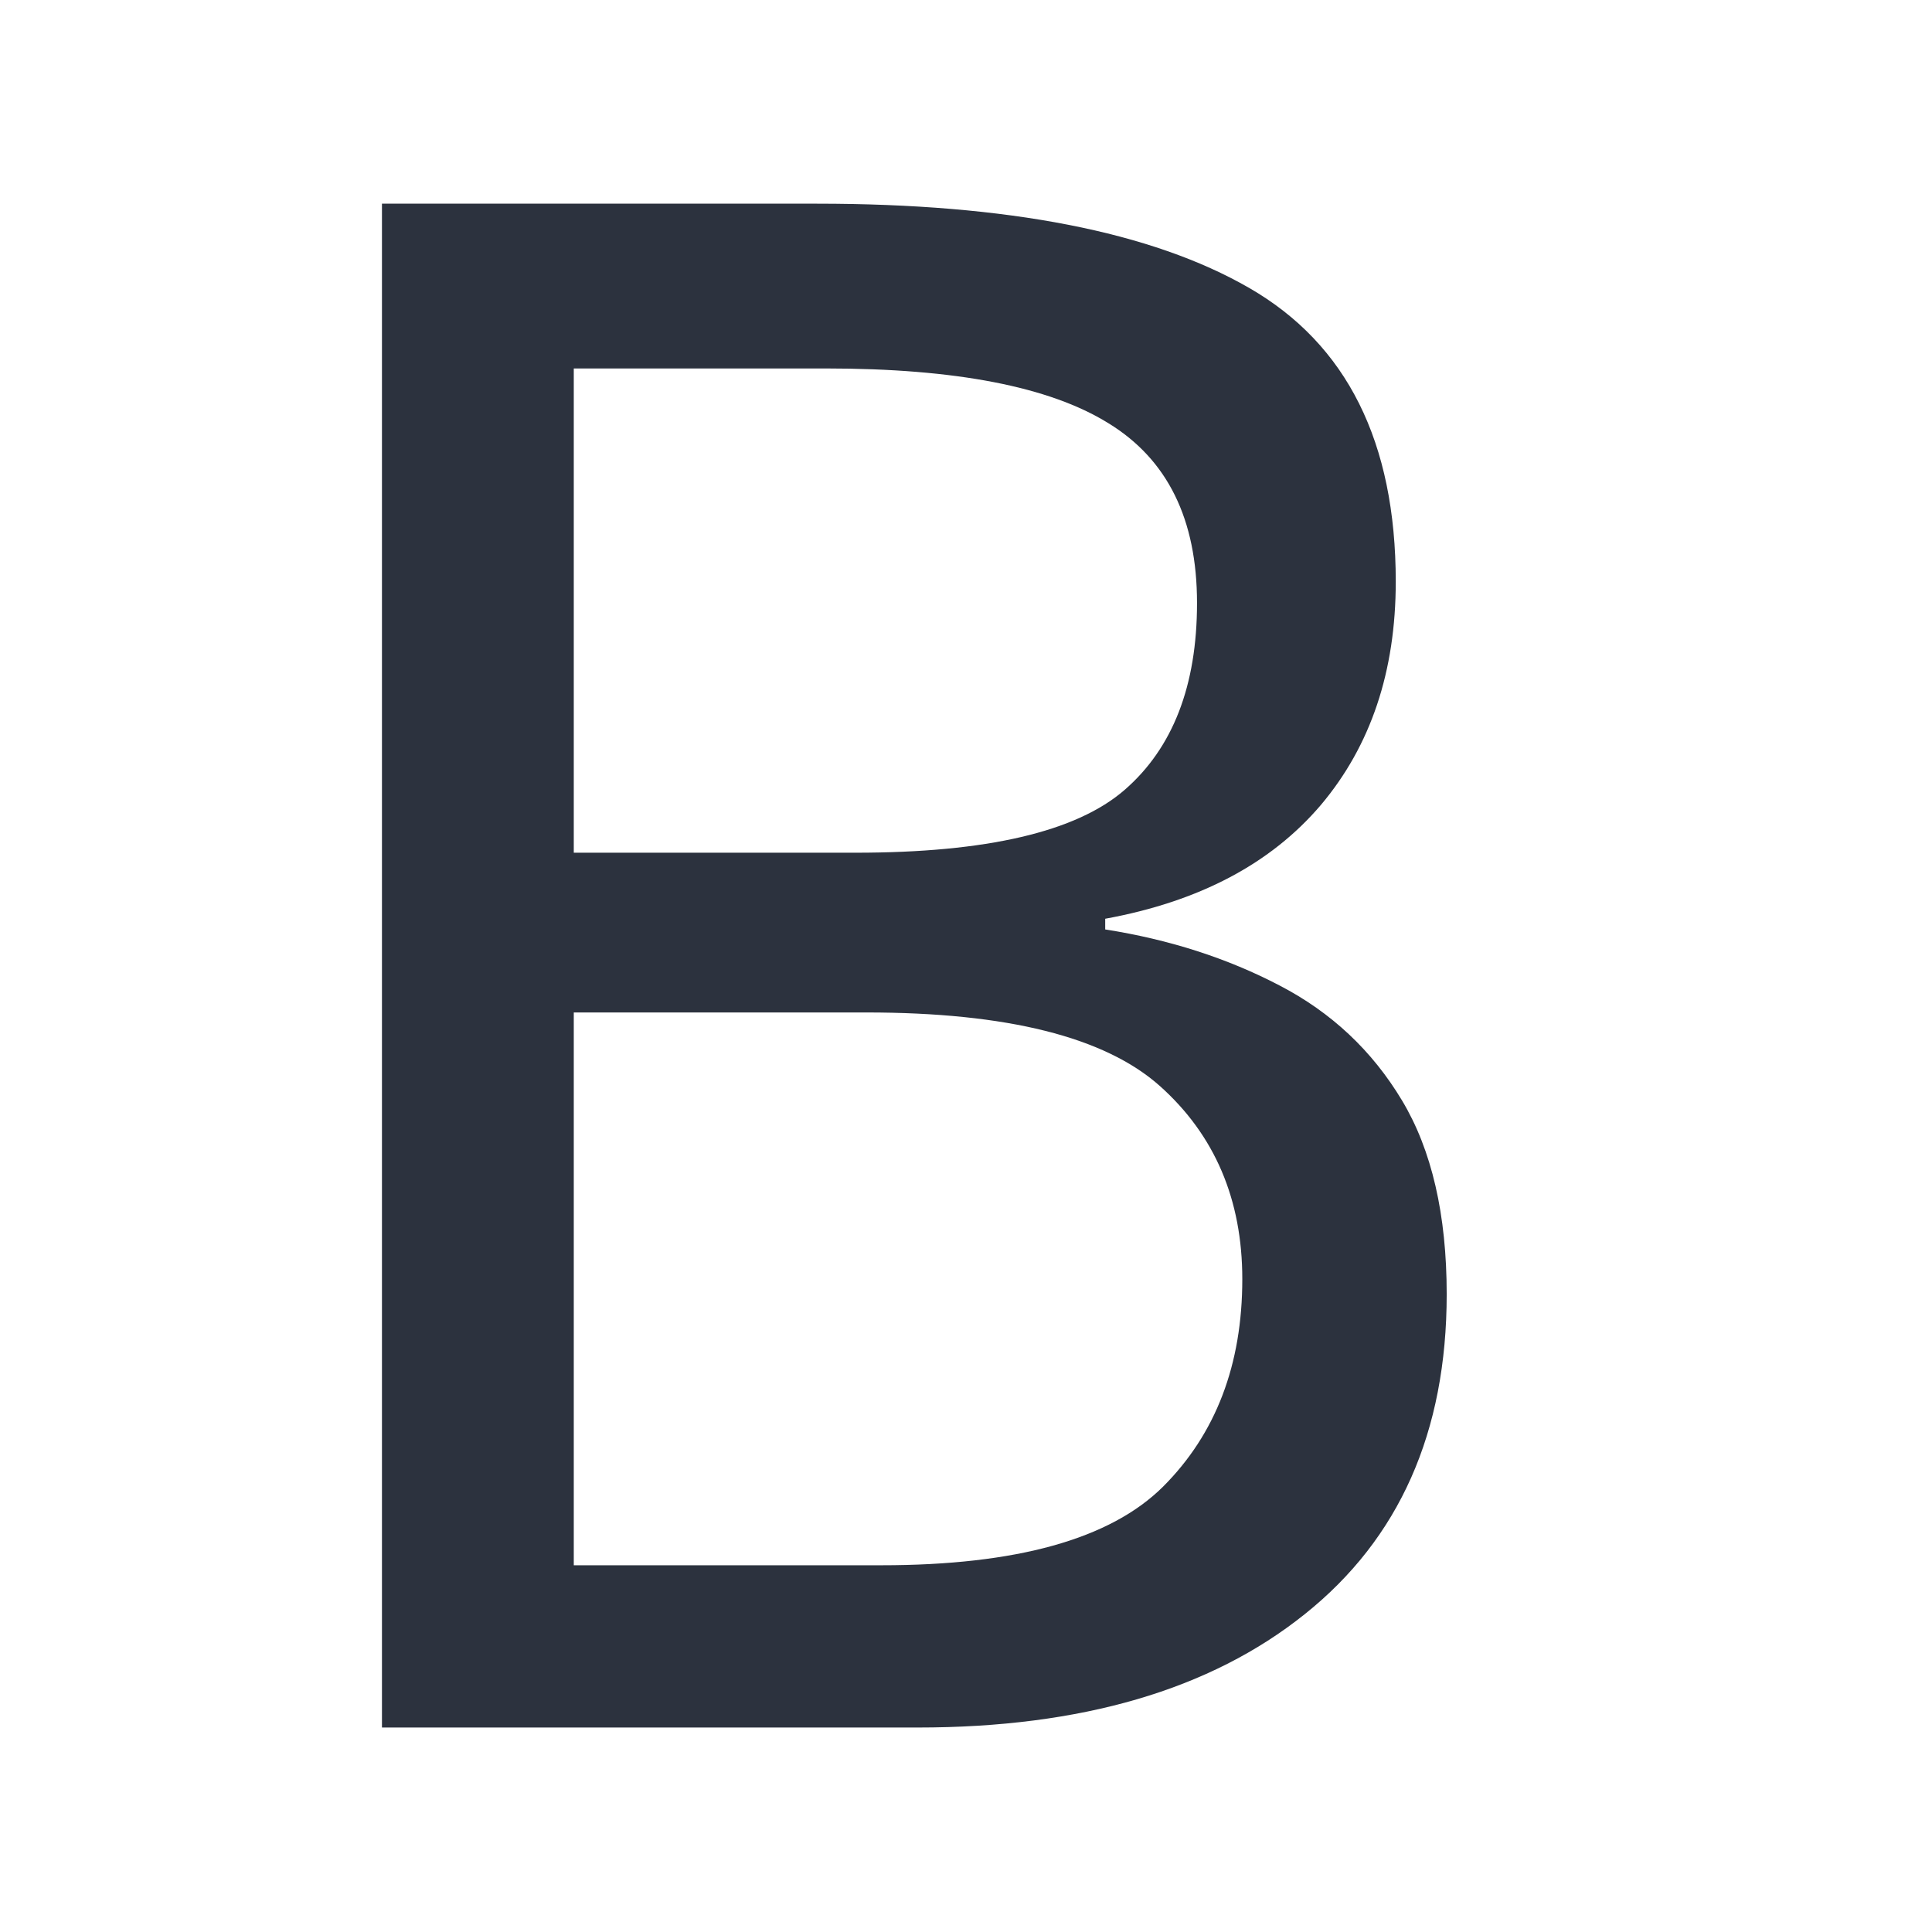
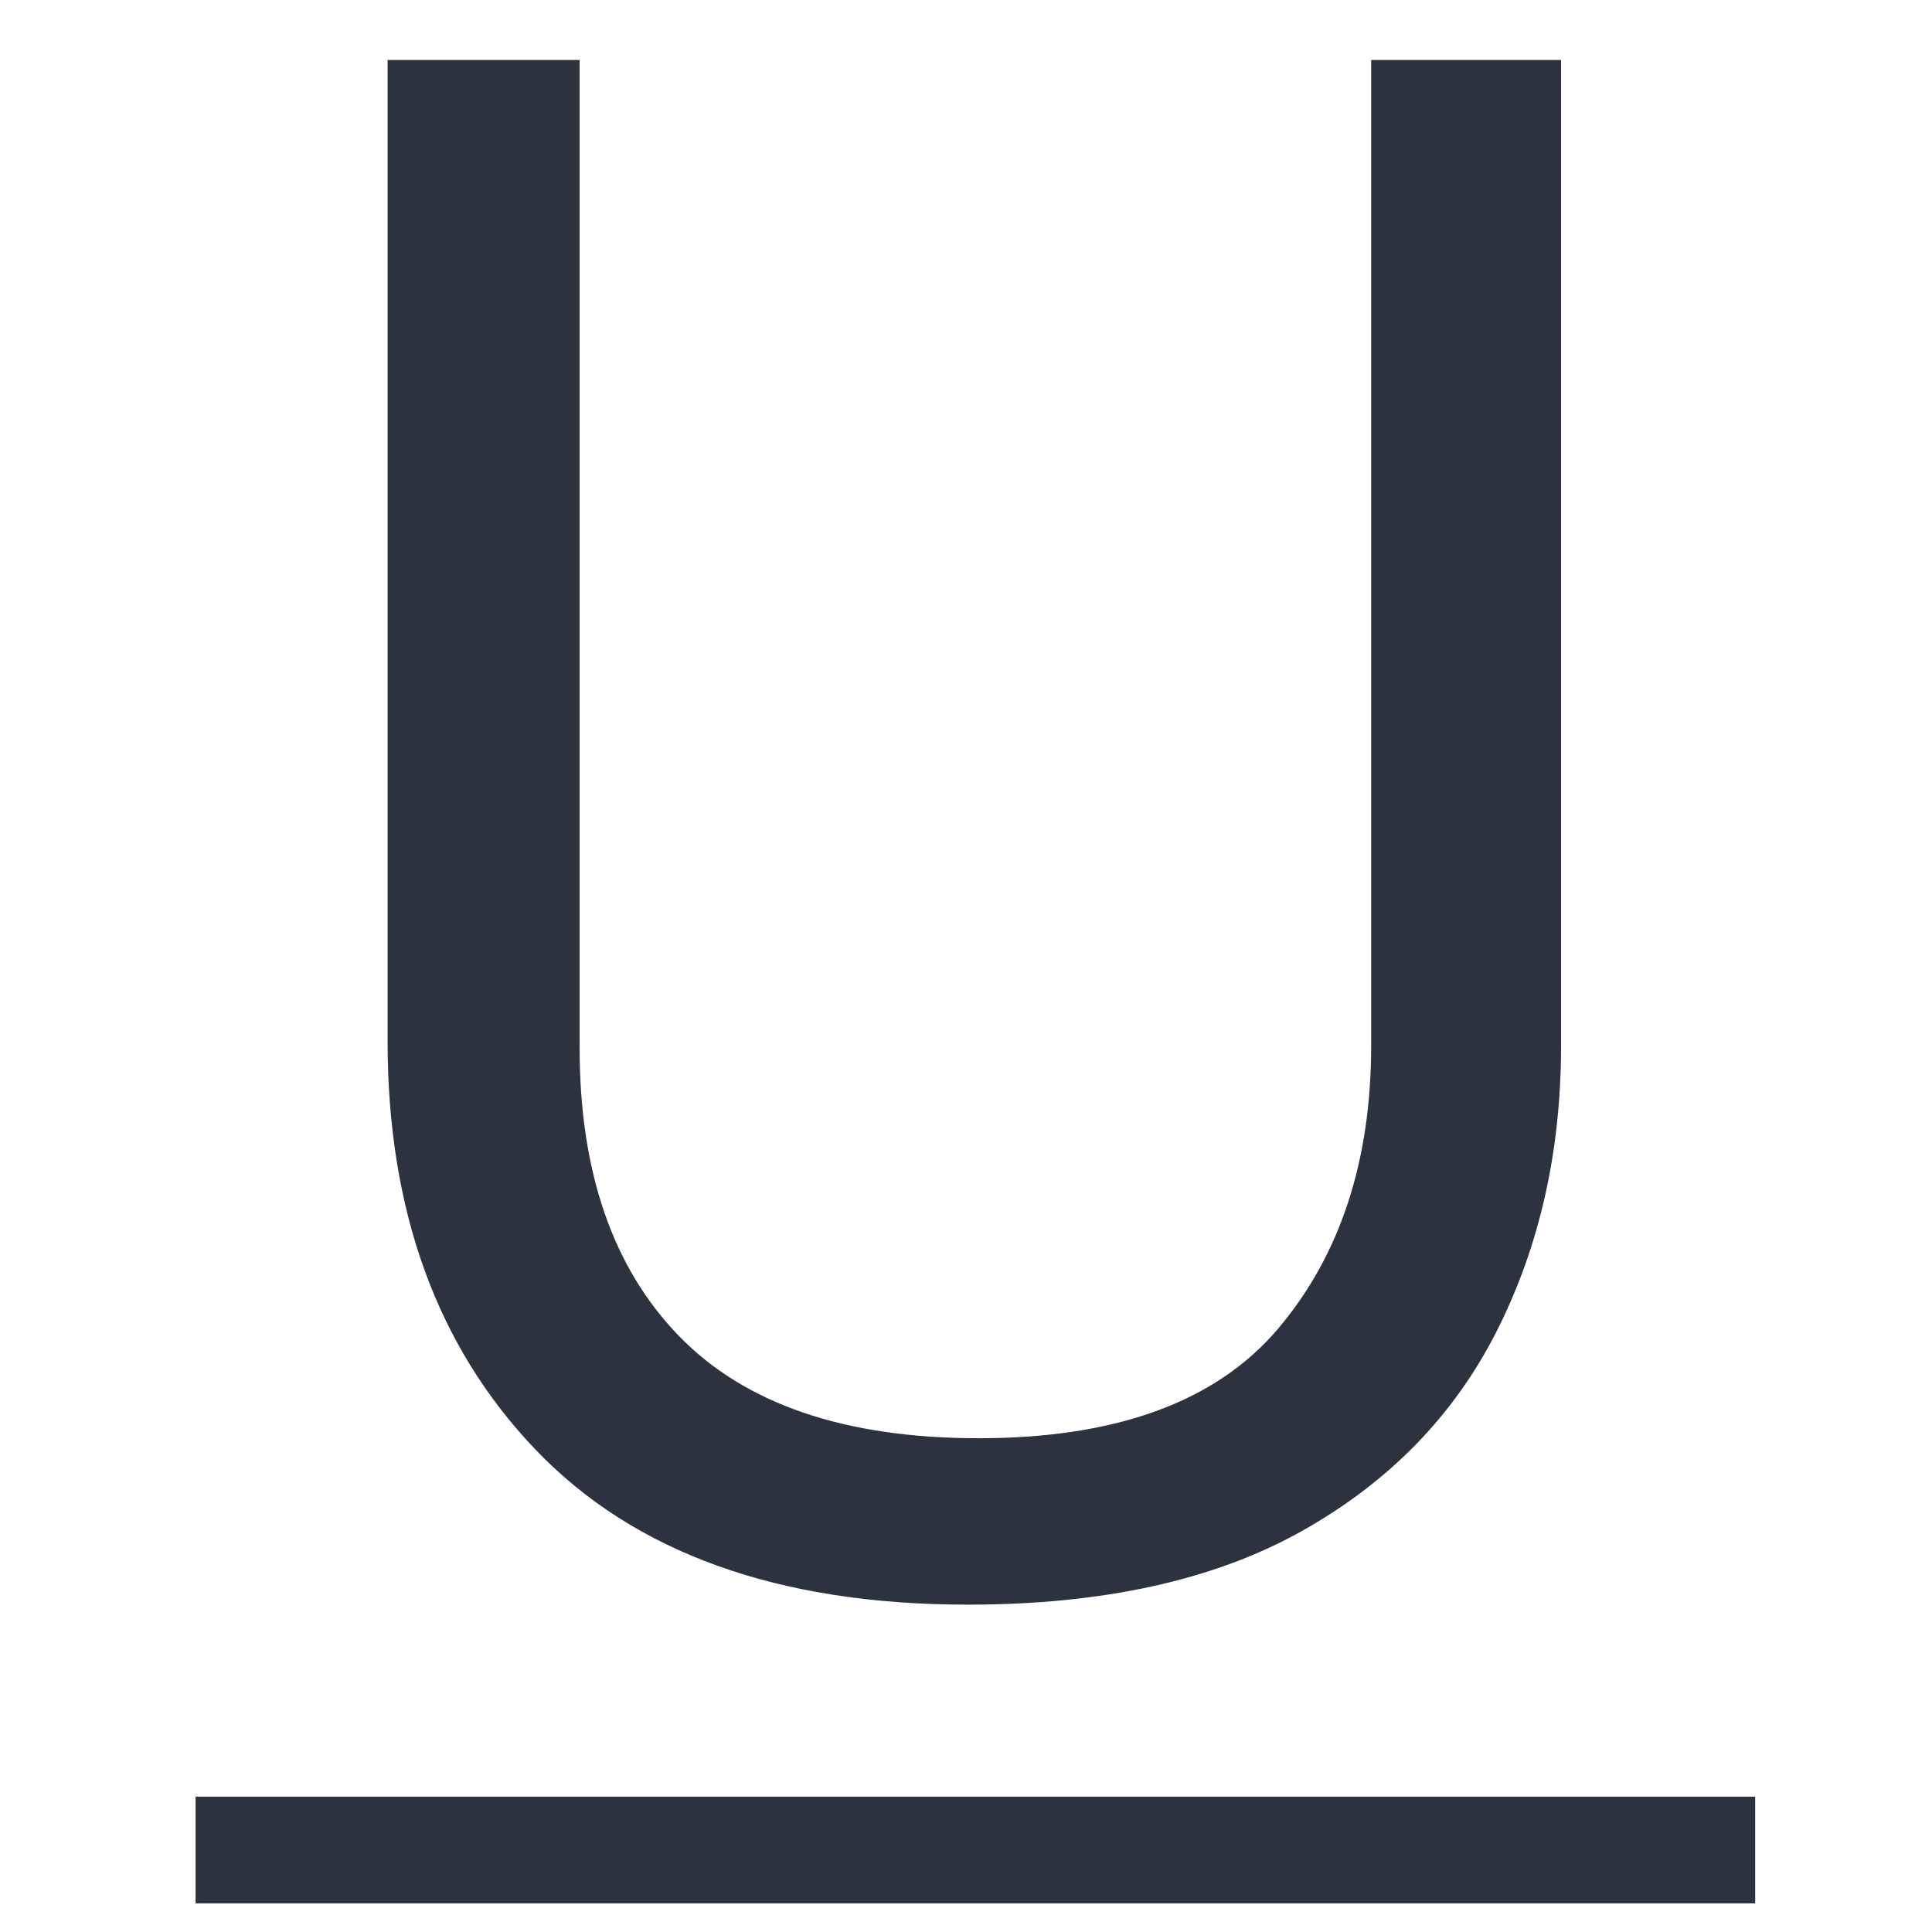
- <svg xmlns="http://www.w3.org/2000/svg" version="1.1" id="Ebene_1" x="0px" y="0px" viewBox="-542 542.9 48 48" enable-background="new -542 542.9 48 48" xml:space="preserve">
-   <text transform="matrix(1 0 0 1 -537.651 585.8199)" fill="#2C323E" font-family="'ArialMT'" font-size="53.009" text-decoration=" underline">B</text>
+ <svg xmlns="http://www.w3.org/2000/svg" version="1.1" id="Ebene_1" x="0px" y="0px" viewBox="0 0 1133.9 1133.9" enable-background="new 0 0 1133.9 1133.9" xml:space="preserve">
+   <text transform="matrix(1 0 0 1 114.787 929.2618)" fill="#2C323E" font-family="'ArialMT'" font-size="1252.181" text-decoration=" underline">U</text>
</svg>
